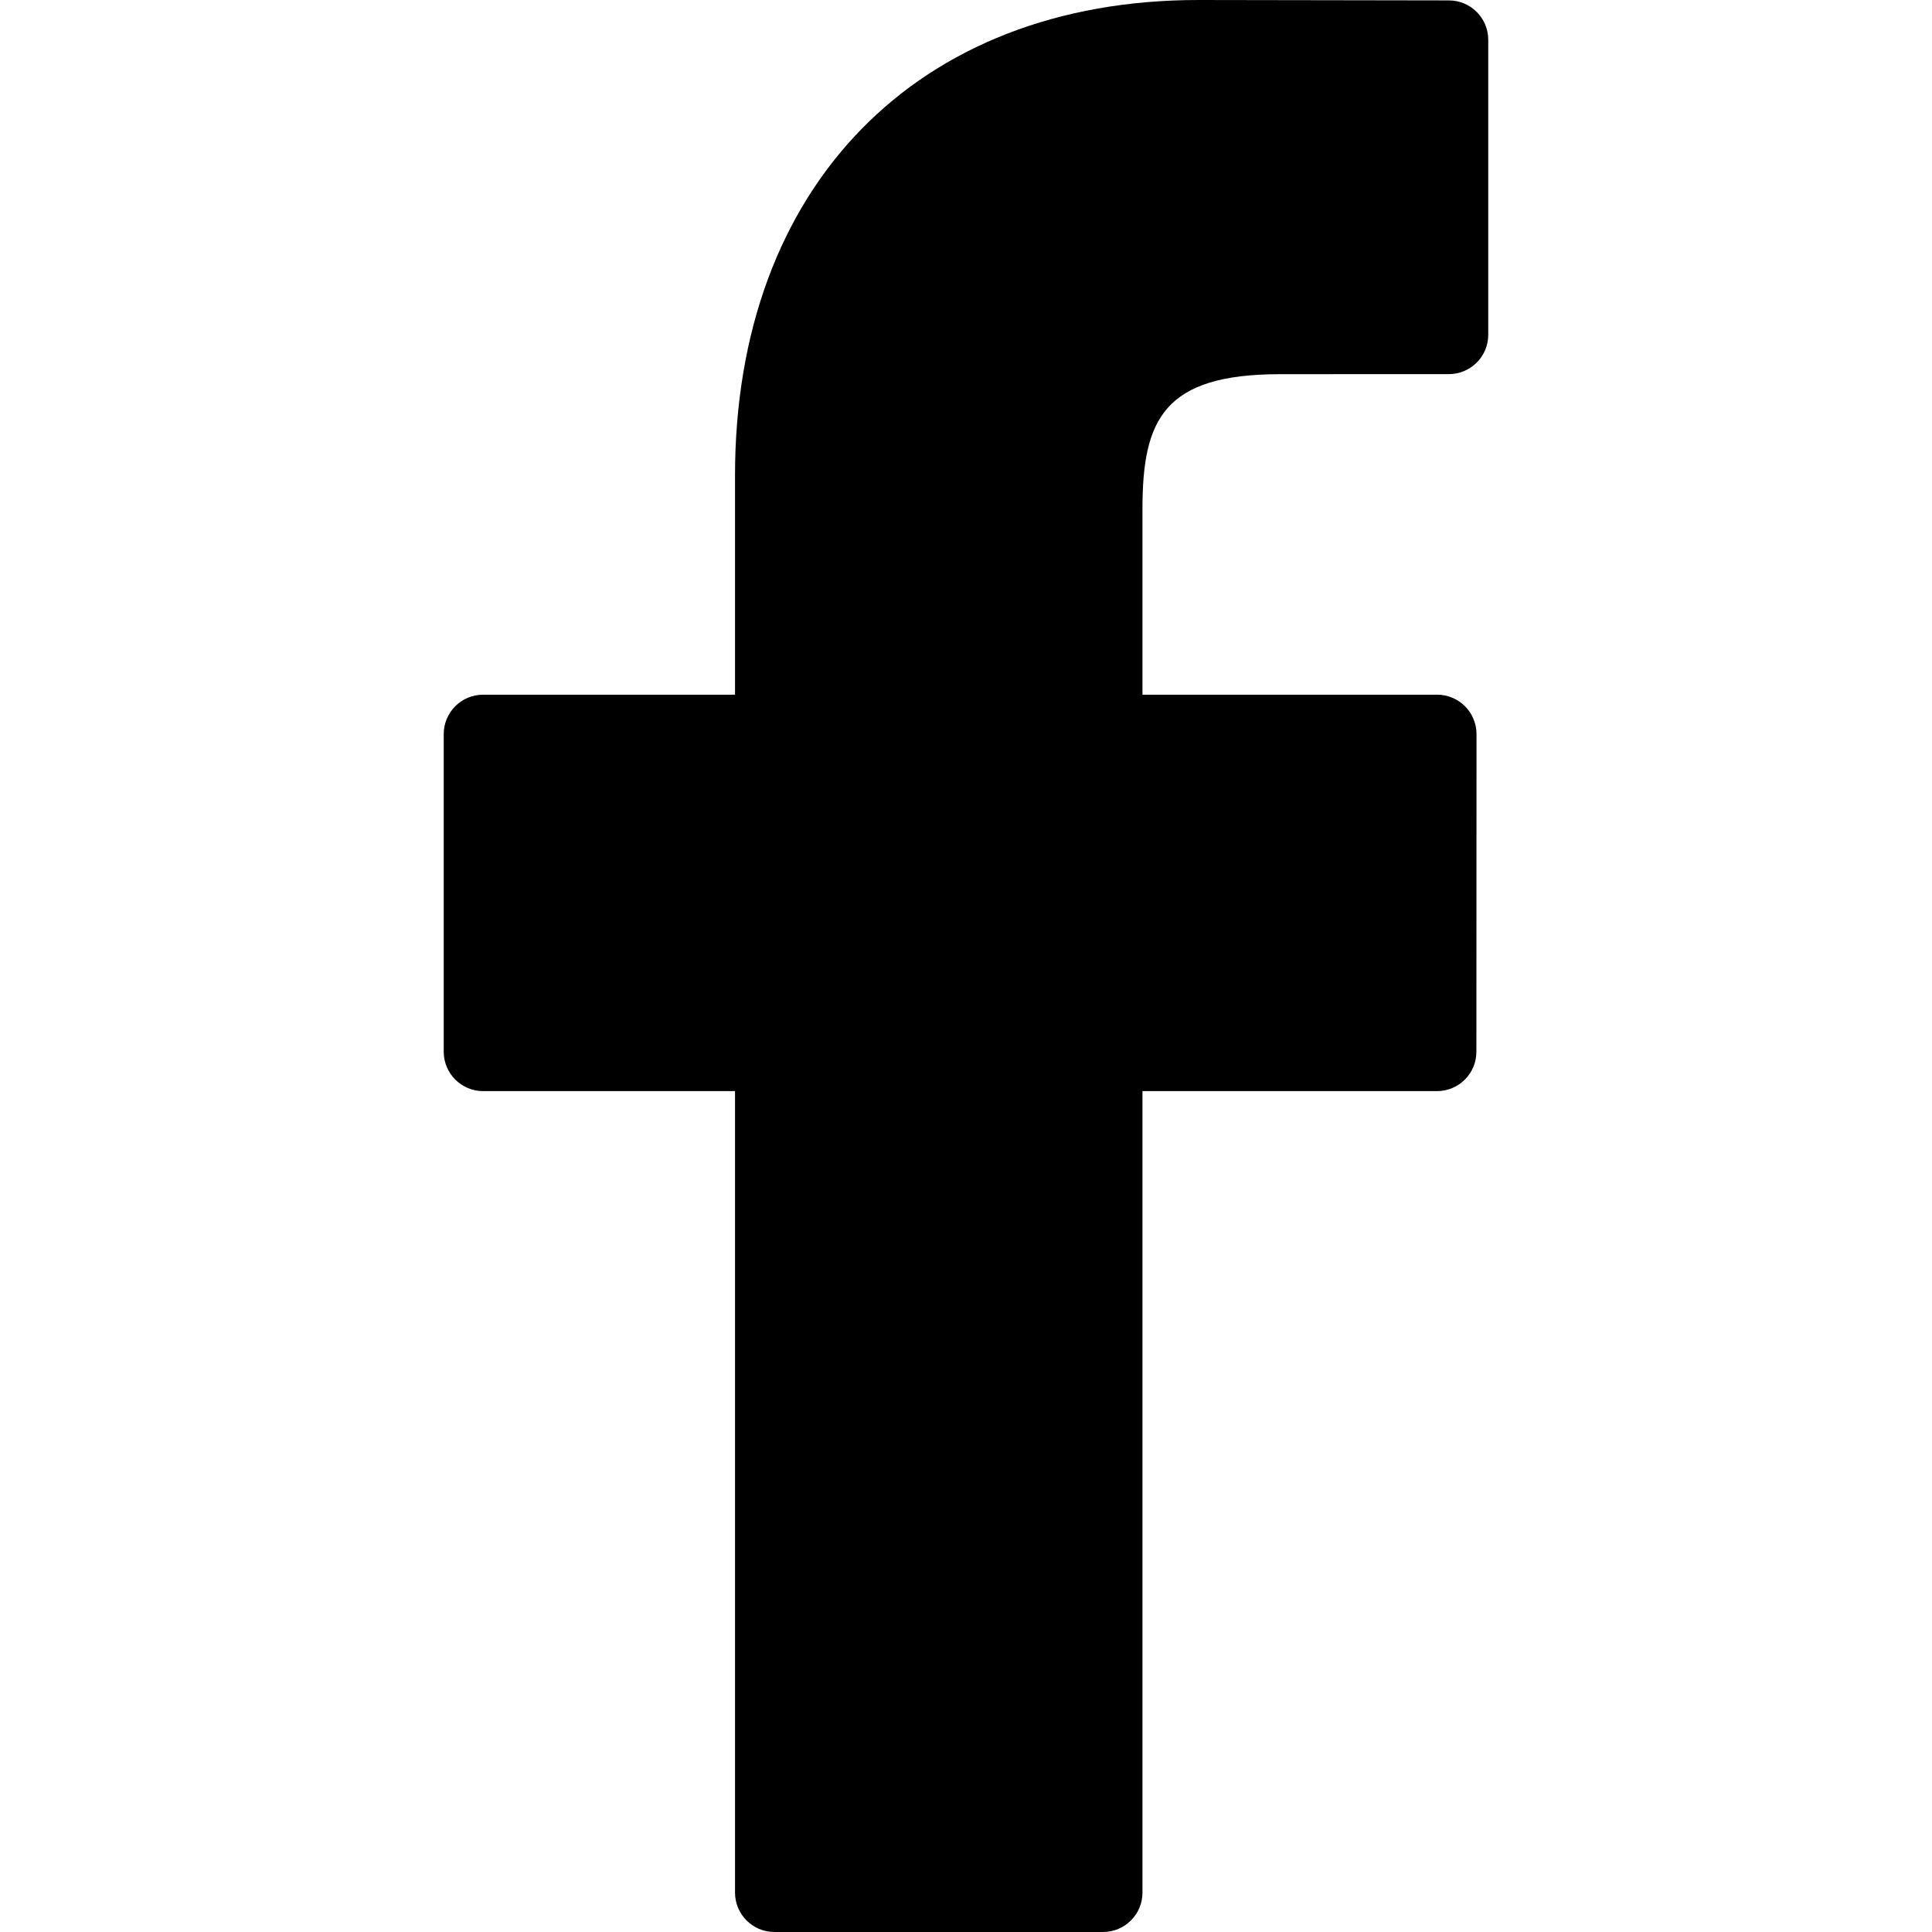
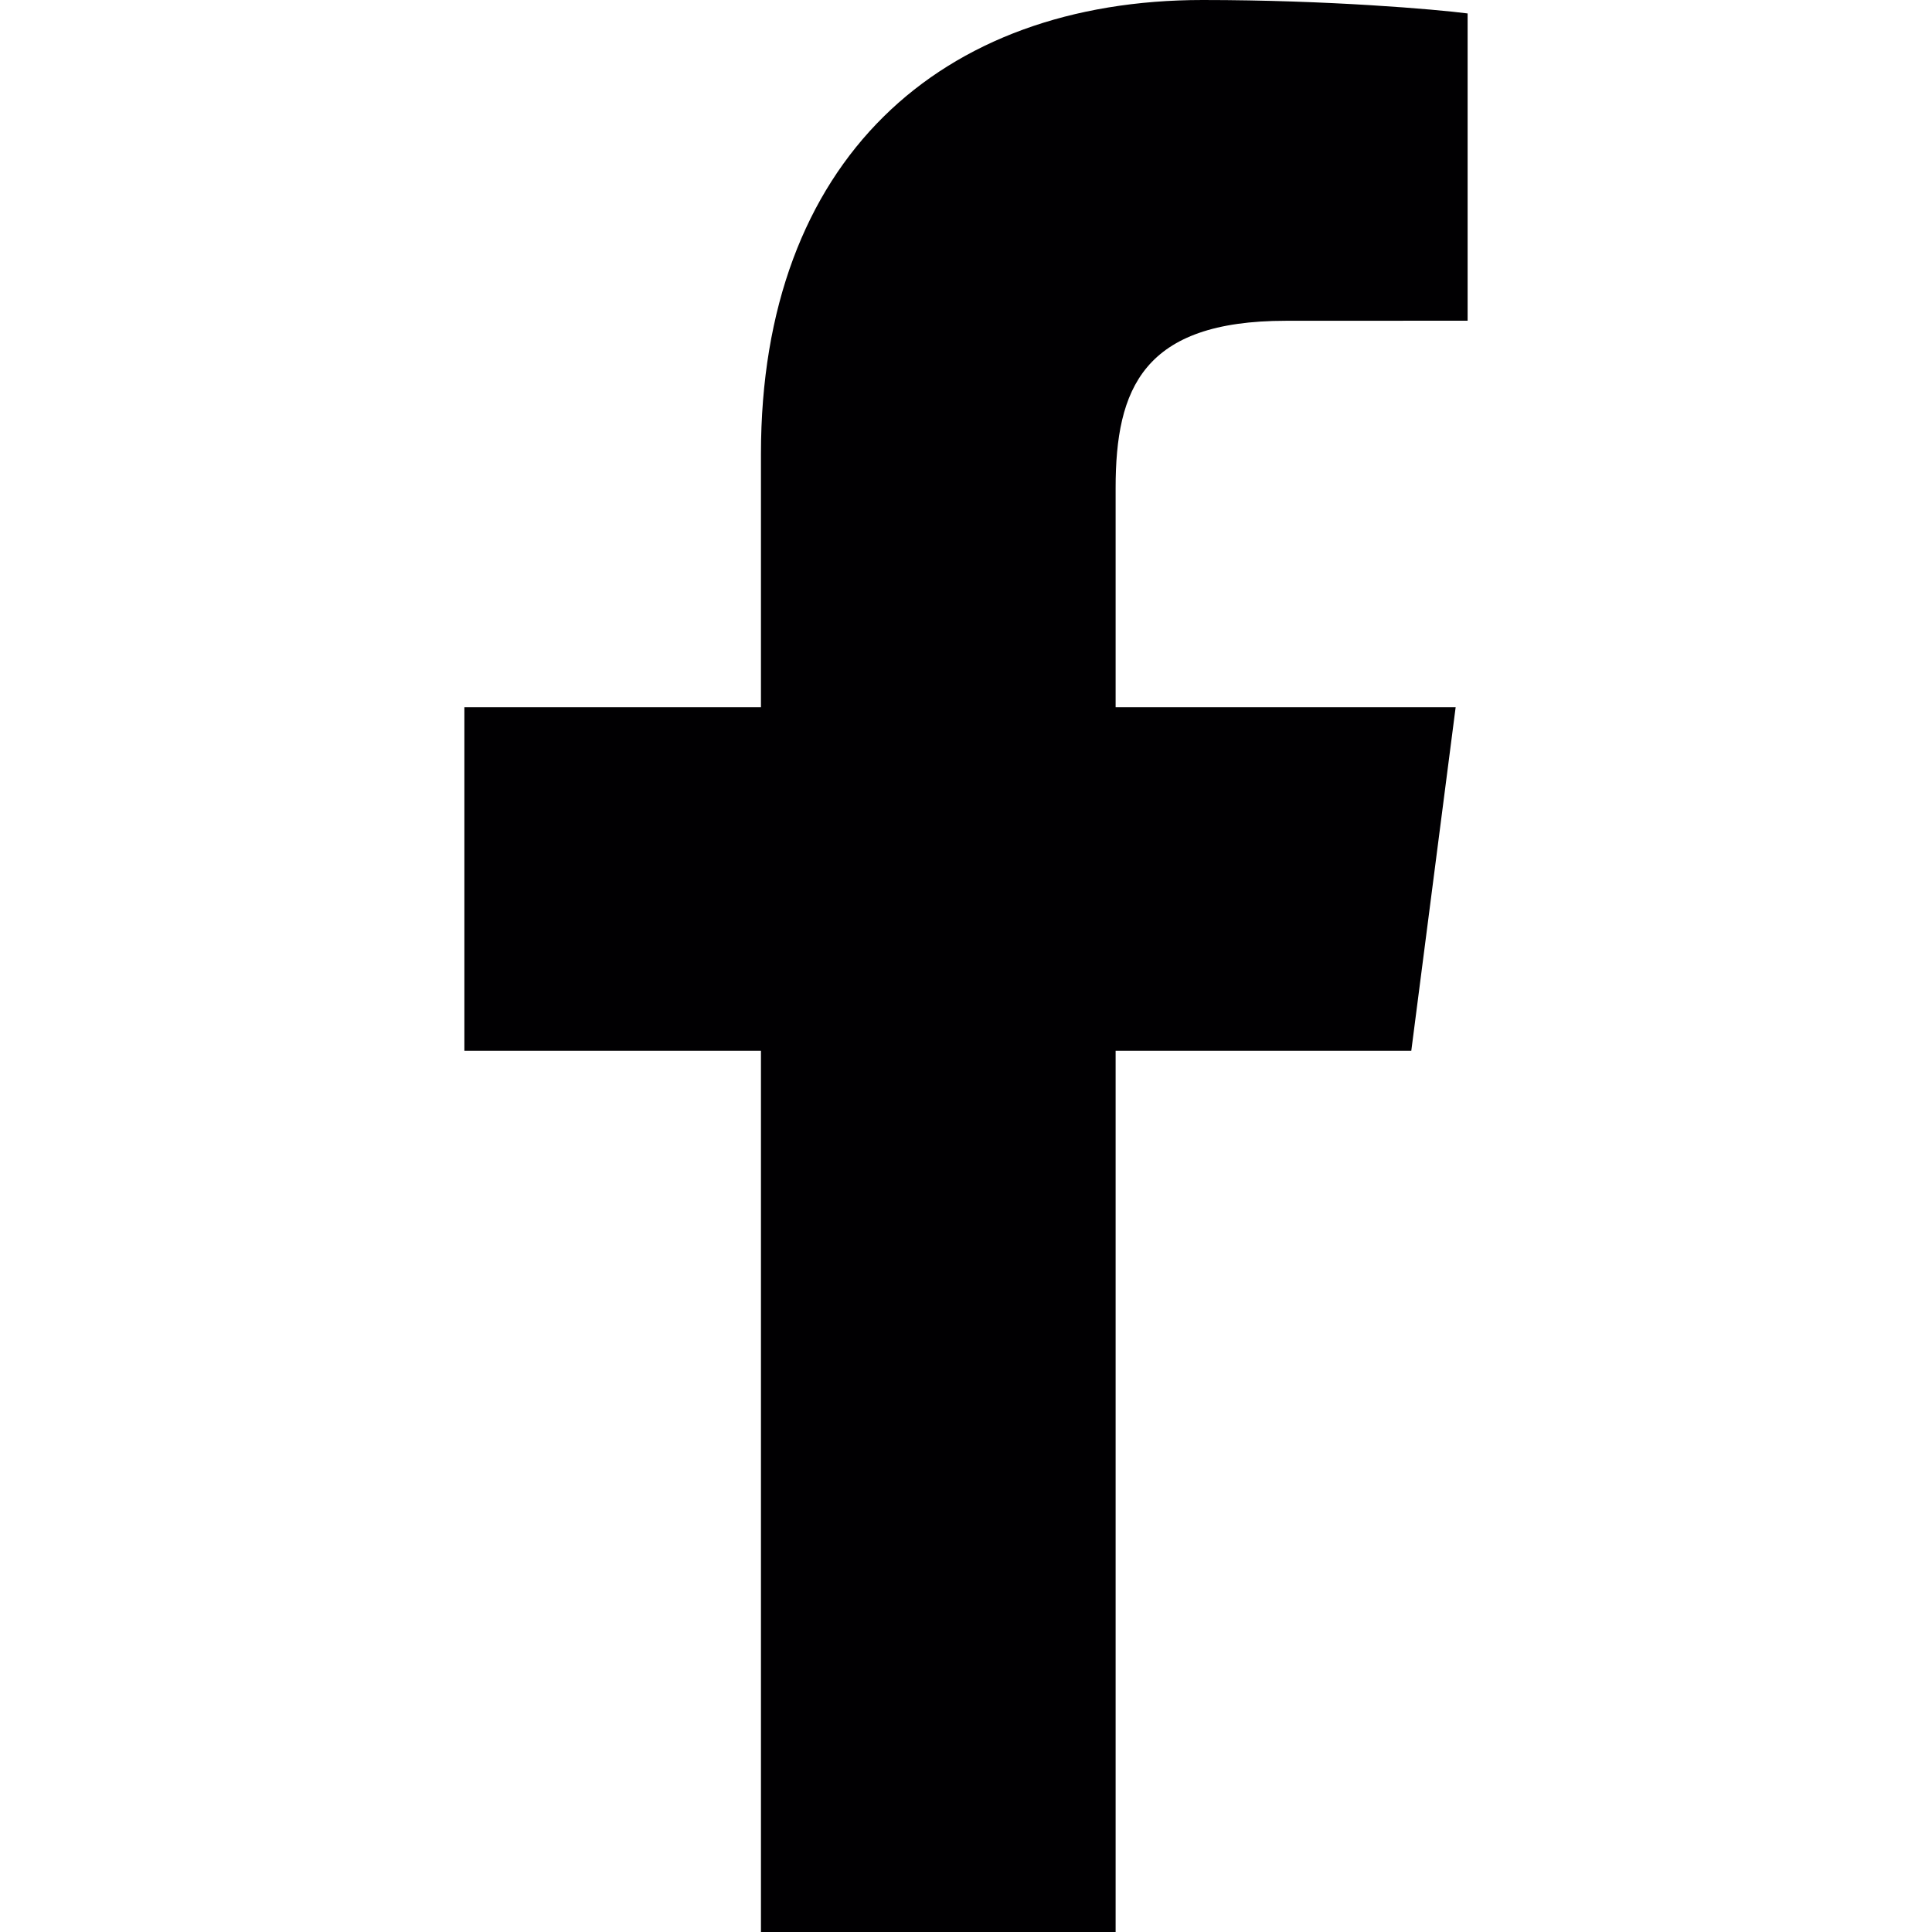
- <svg xmlns="http://www.w3.org/2000/svg" version="1.1" id="Capa_1" x="0px" y="0px" width="96.124px" height="96.123px" viewBox="0 0 96.124 96.123" style="enable-background:new 0 0 96.124 96.123;" xml:space="preserve">
+ <svg xmlns="http://www.w3.org/2000/svg" version="1.1" id="Capa_1" x="0px" y="0px" viewBox="0 0 155.139 155.139" style="enable-background:new 0 0 155.139 155.139;" xml:space="preserve">
  <g>
-     <path d="M72.089,0.02L59.624,0C45.62,0,36.57,9.285,36.57,23.656v10.907H24.037c-1.083,0-1.96,0.878-1.96,1.961v15.803   c0,1.083,0.878,1.96,1.96,1.96h12.533v39.876c0,1.083,0.877,1.96,1.96,1.96h16.352c1.083,0,1.96-0.878,1.96-1.96V54.287h14.654   c1.083,0,1.96-0.877,1.96-1.96l0.006-15.803c0-0.52-0.207-1.018-0.574-1.386c-0.367-0.368-0.867-0.575-1.387-0.575H56.842v-9.246   c0-4.444,1.059-6.7,6.848-6.7l8.397-0.003c1.082,0,1.959-0.878,1.959-1.96V1.98C74.046,0.899,73.17,0.022,72.089,0.02z" />
+     <path id="f_1_" style="fill:#010002;" d="M89.584,155.139V84.378h23.742l3.562-27.585H89.584V39.184 c0-7.984,2.208-13.425,13.67-13.425l14.595-0.006V1.08C115.325,0.752,106.661,0,96.577,0C75.52,0,61.104,12.853,61.104,36.452 v20.341H37.29v27.585h23.814v70.761H89.584z" />
  </g>
-   <g>
- </g>
-   <g>
- </g>
-   <g>
- </g>
-   <g>
- </g>
-   <g>
- </g>
-   <g>
- </g>
-   <g>
- </g>
-   <g>
- </g>
-   <g>
- </g>
-   <g>
- </g>
-   <g>
- </g>
-   <g>
- </g>
-   <g>
- </g>
-   <g>
- </g>
-   <g>
- </g>
</svg>
